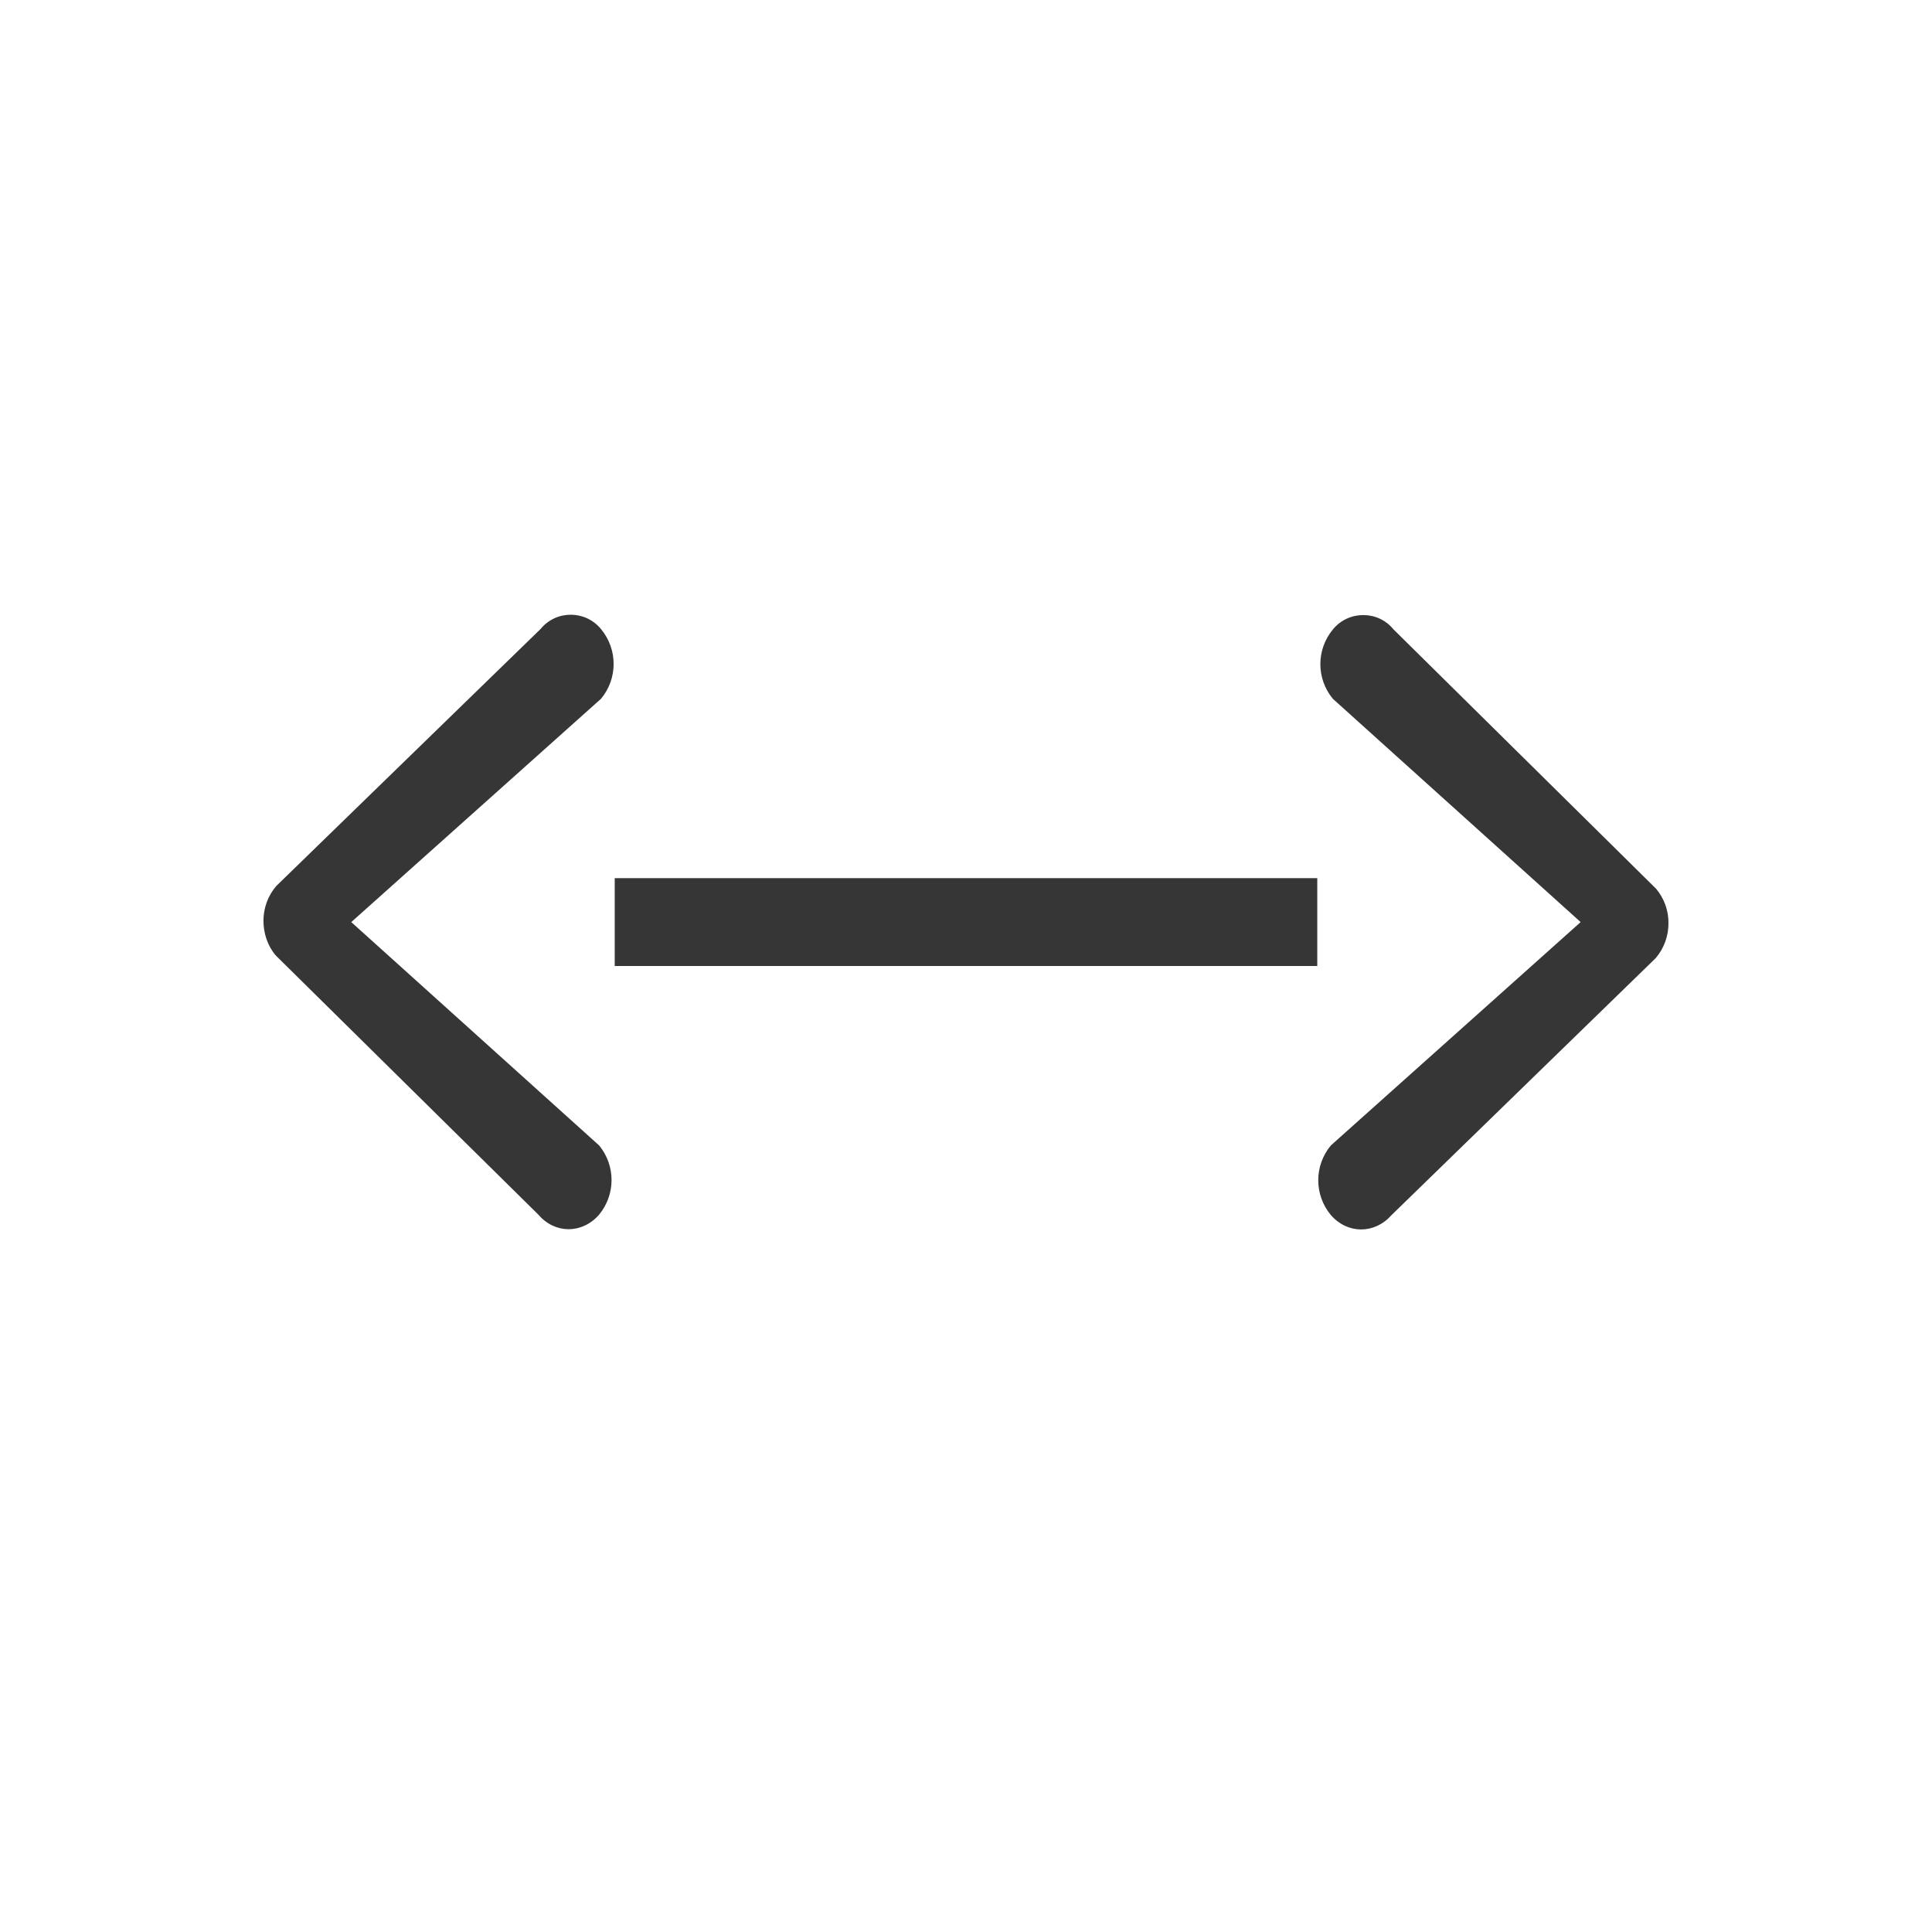
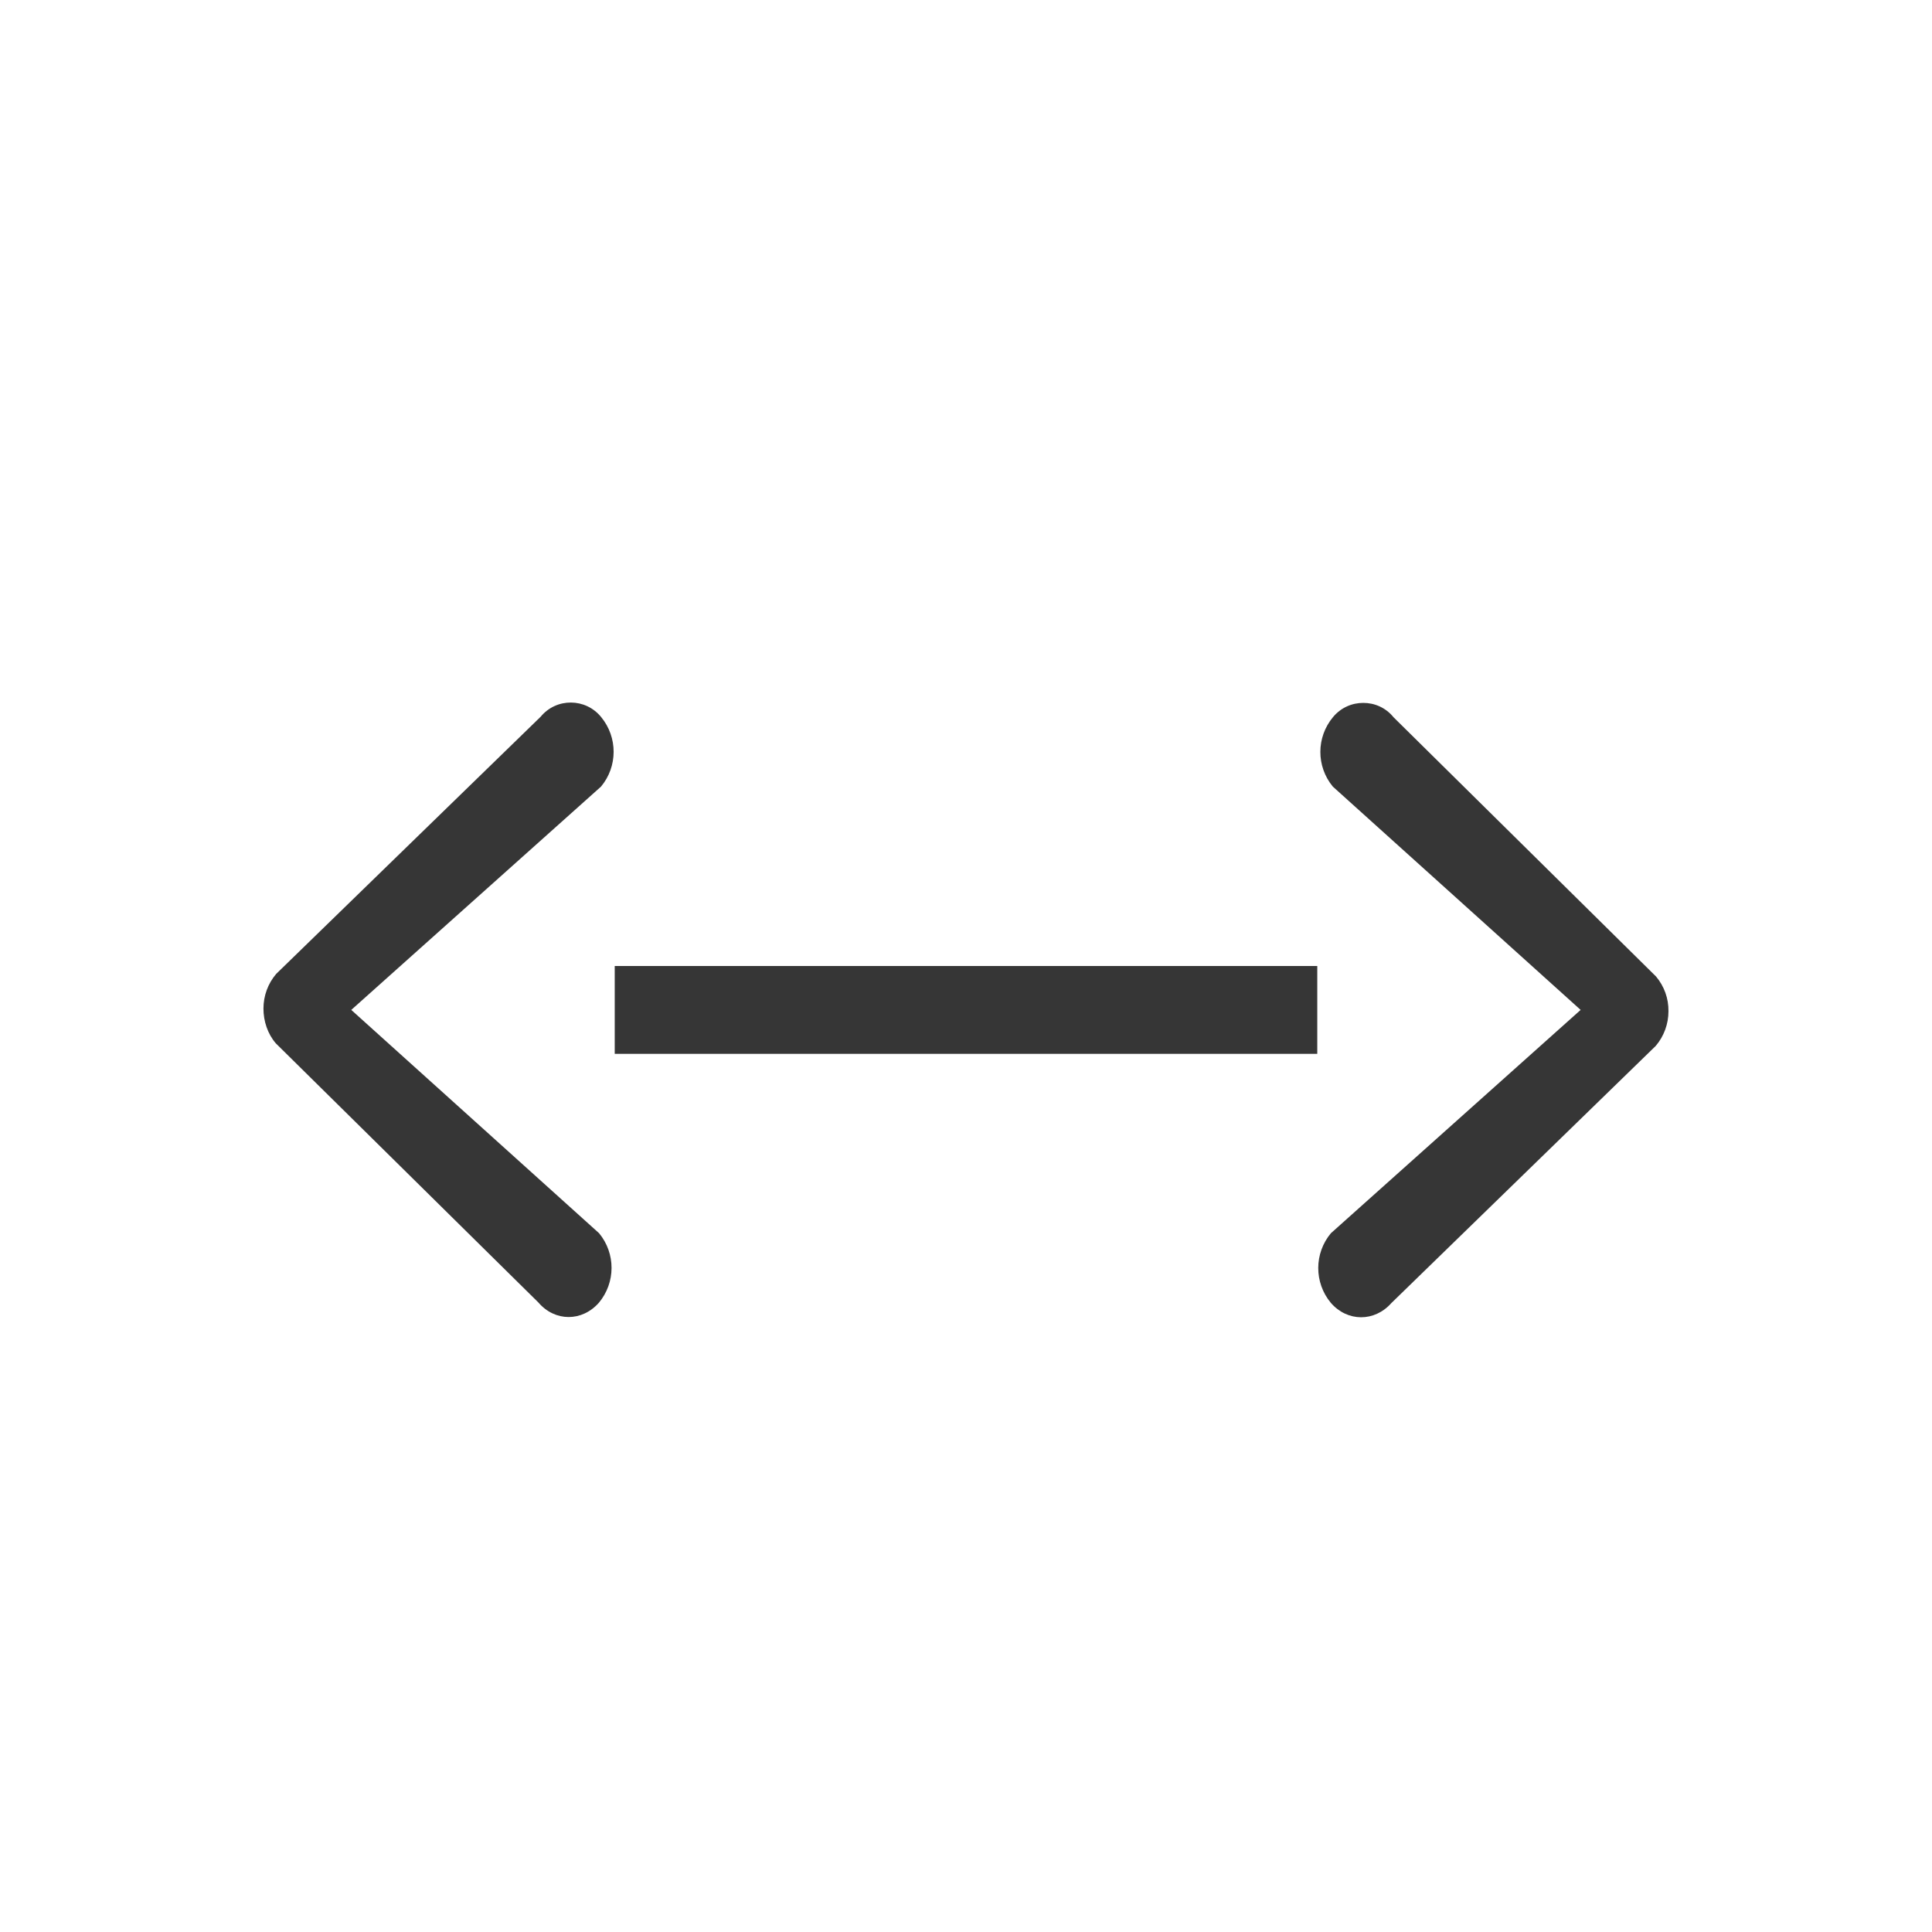
<svg xmlns="http://www.w3.org/2000/svg" width="22" height="22" version="1.1" id="svg16331">
  <defs id="defs16335">
    <style id="current-color-scheme" type="text/css">
         .ColorScheme-Text { color:#363636; }
     </style>
  </defs>
-   <path d="M 6.502,7 C 6.374,6.999 6.246,7.053 6.156,7.162 L 3.145,10.09 c -0.094,0.11 -0.145,0.25 -0.145,0.395 0,0.142 0.047,0.287 0.141,0.396 l 2.99,2.951 c 0.189,0.22 0.497,0.22 0.689,0.002 0.191,-0.229 0.192,-0.561 0.002,-0.791 L 4,10.5 6.844,7.957 C 7.035,7.728 7.035,7.396 6.846,7.166 6.757,7.056 6.63,7.001 6.502,7 Z m 9.023,0.004 c -0.128,-5.56e-4 -0.256,0.053 -0.346,0.162 -0.191,0.229 -0.192,0.561 -0.002,0.791 l 2.822,2.543 -2.844,2.543 c -0.191,0.229 -0.192,0.561 -0.002,0.791 0.189,0.22 0.499,0.221 0.691,0.004 l 3.01,-2.928 c 0.094,-0.11 0.145,-0.25 0.145,-0.395 0.002,-0.145 -0.048,-0.284 -0.141,-0.395 L 15.869,7.168 C 15.78,7.058 15.653,7.004 15.525,7.004 Z M 7,10 v 1 H 15 v -1 z" style="opacity:1;fill:currentColor;fill-opacity:1;stroke-width:2;stroke-linecap:round;stroke-linejoin:round" class="ColorScheme-Text" id="path344" />
+   <path d="M 6.502,8 C 6.374,7.999 6.246,8.053 6.156,8.162 L 3.145,11.09 c -0.094,0.11 -0.145,0.25 -0.145,0.395 0,0.142 0.047,0.287 0.141,0.396 l 2.99,2.951 c 0.189,0.22 0.497,0.22 0.689,0.002 0.191,-0.229 0.192,-0.561 0.002,-0.791 L 4,11.5 6.844,8.957 C 7.035,8.728 7.035,8.396 6.846,8.166 6.757,8.056 6.63,8.001 6.502,8 Z m 9.023,0.004 c -0.128,-5.56e-4 -0.256,0.053 -0.346,0.162 -0.191,0.229 -0.192,0.561 -0.002,0.791 l 2.822,2.543 -2.844,2.543 c -0.191,0.229 -0.192,0.561 -0.002,0.791 0.189,0.22 0.499,0.221 0.691,0.004 l 3.01,-2.928 c 0.094,-0.11 0.145,-0.25 0.145,-0.395 0.002,-0.145 -0.048,-0.284 -0.141,-0.395 L 15.869,8.168 C 15.78,8.058 15.653,8.004 15.525,8.004 Z M 7,11 v 1 h 8 v -1 z" style="opacity:1;fill:currentColor;fill-opacity:1;stroke-width:2;stroke-linecap:round;stroke-linejoin:round" class="ColorScheme-Text" id="path344" />
</svg>
